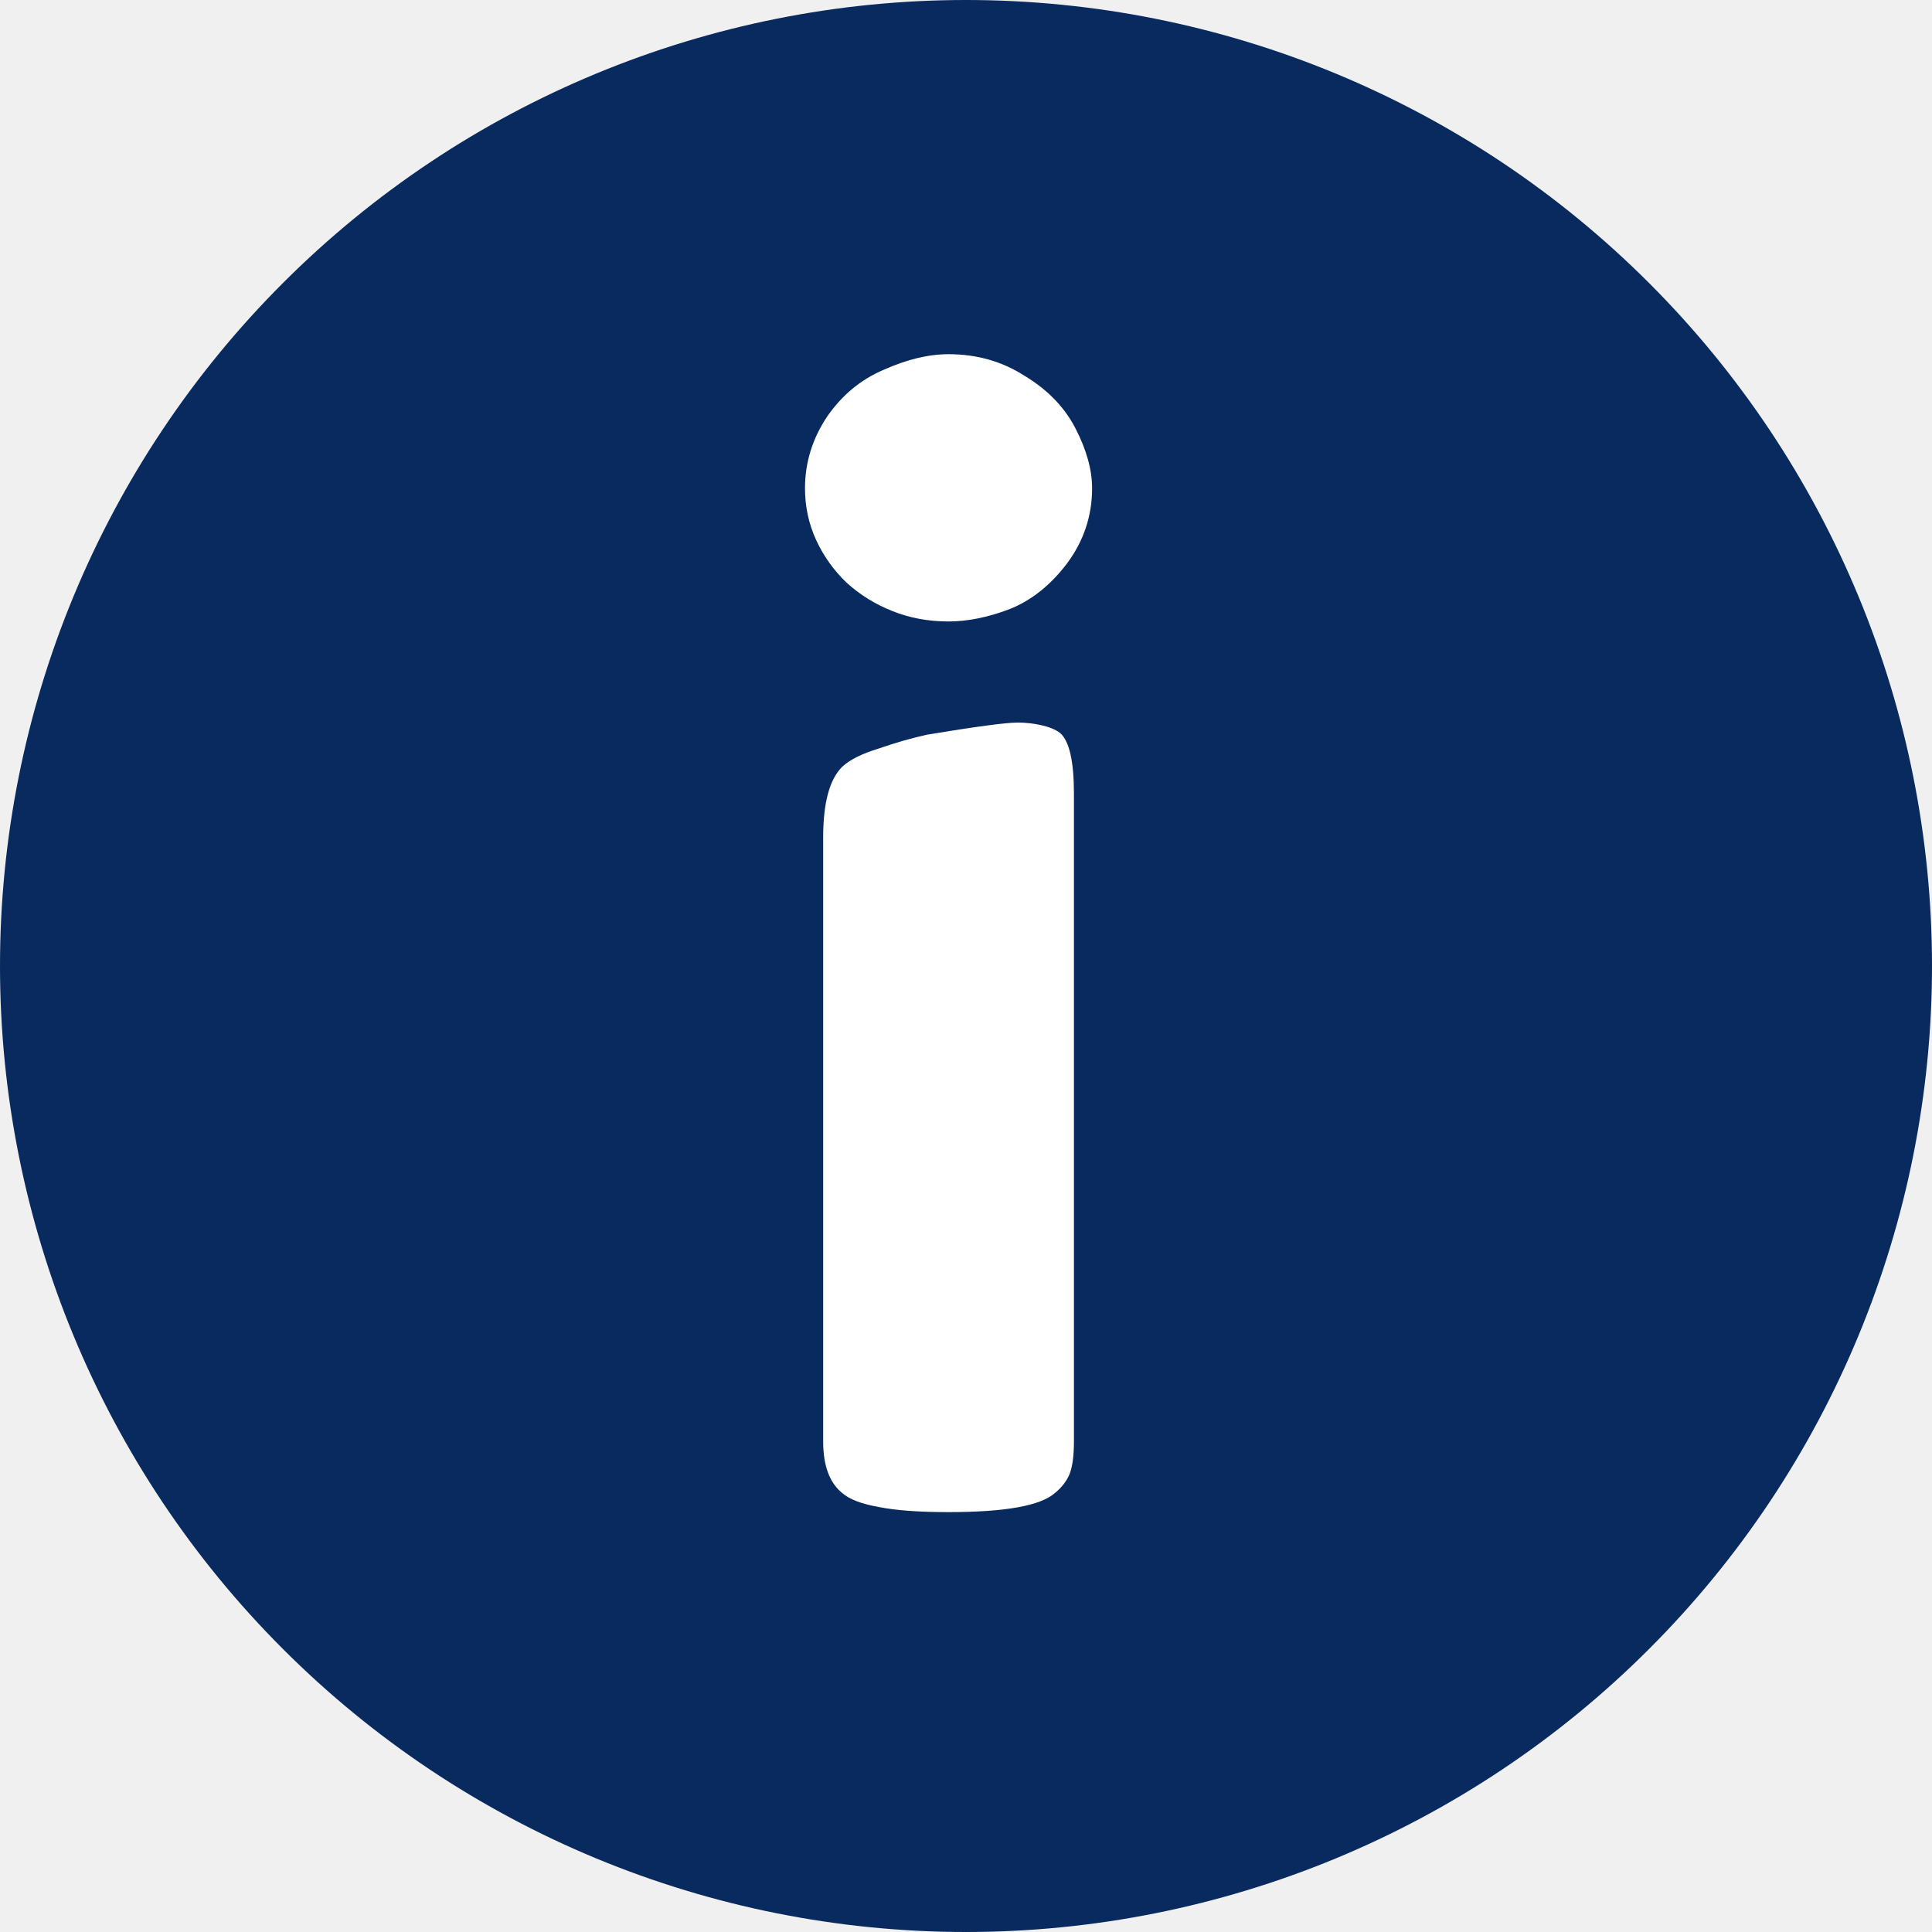
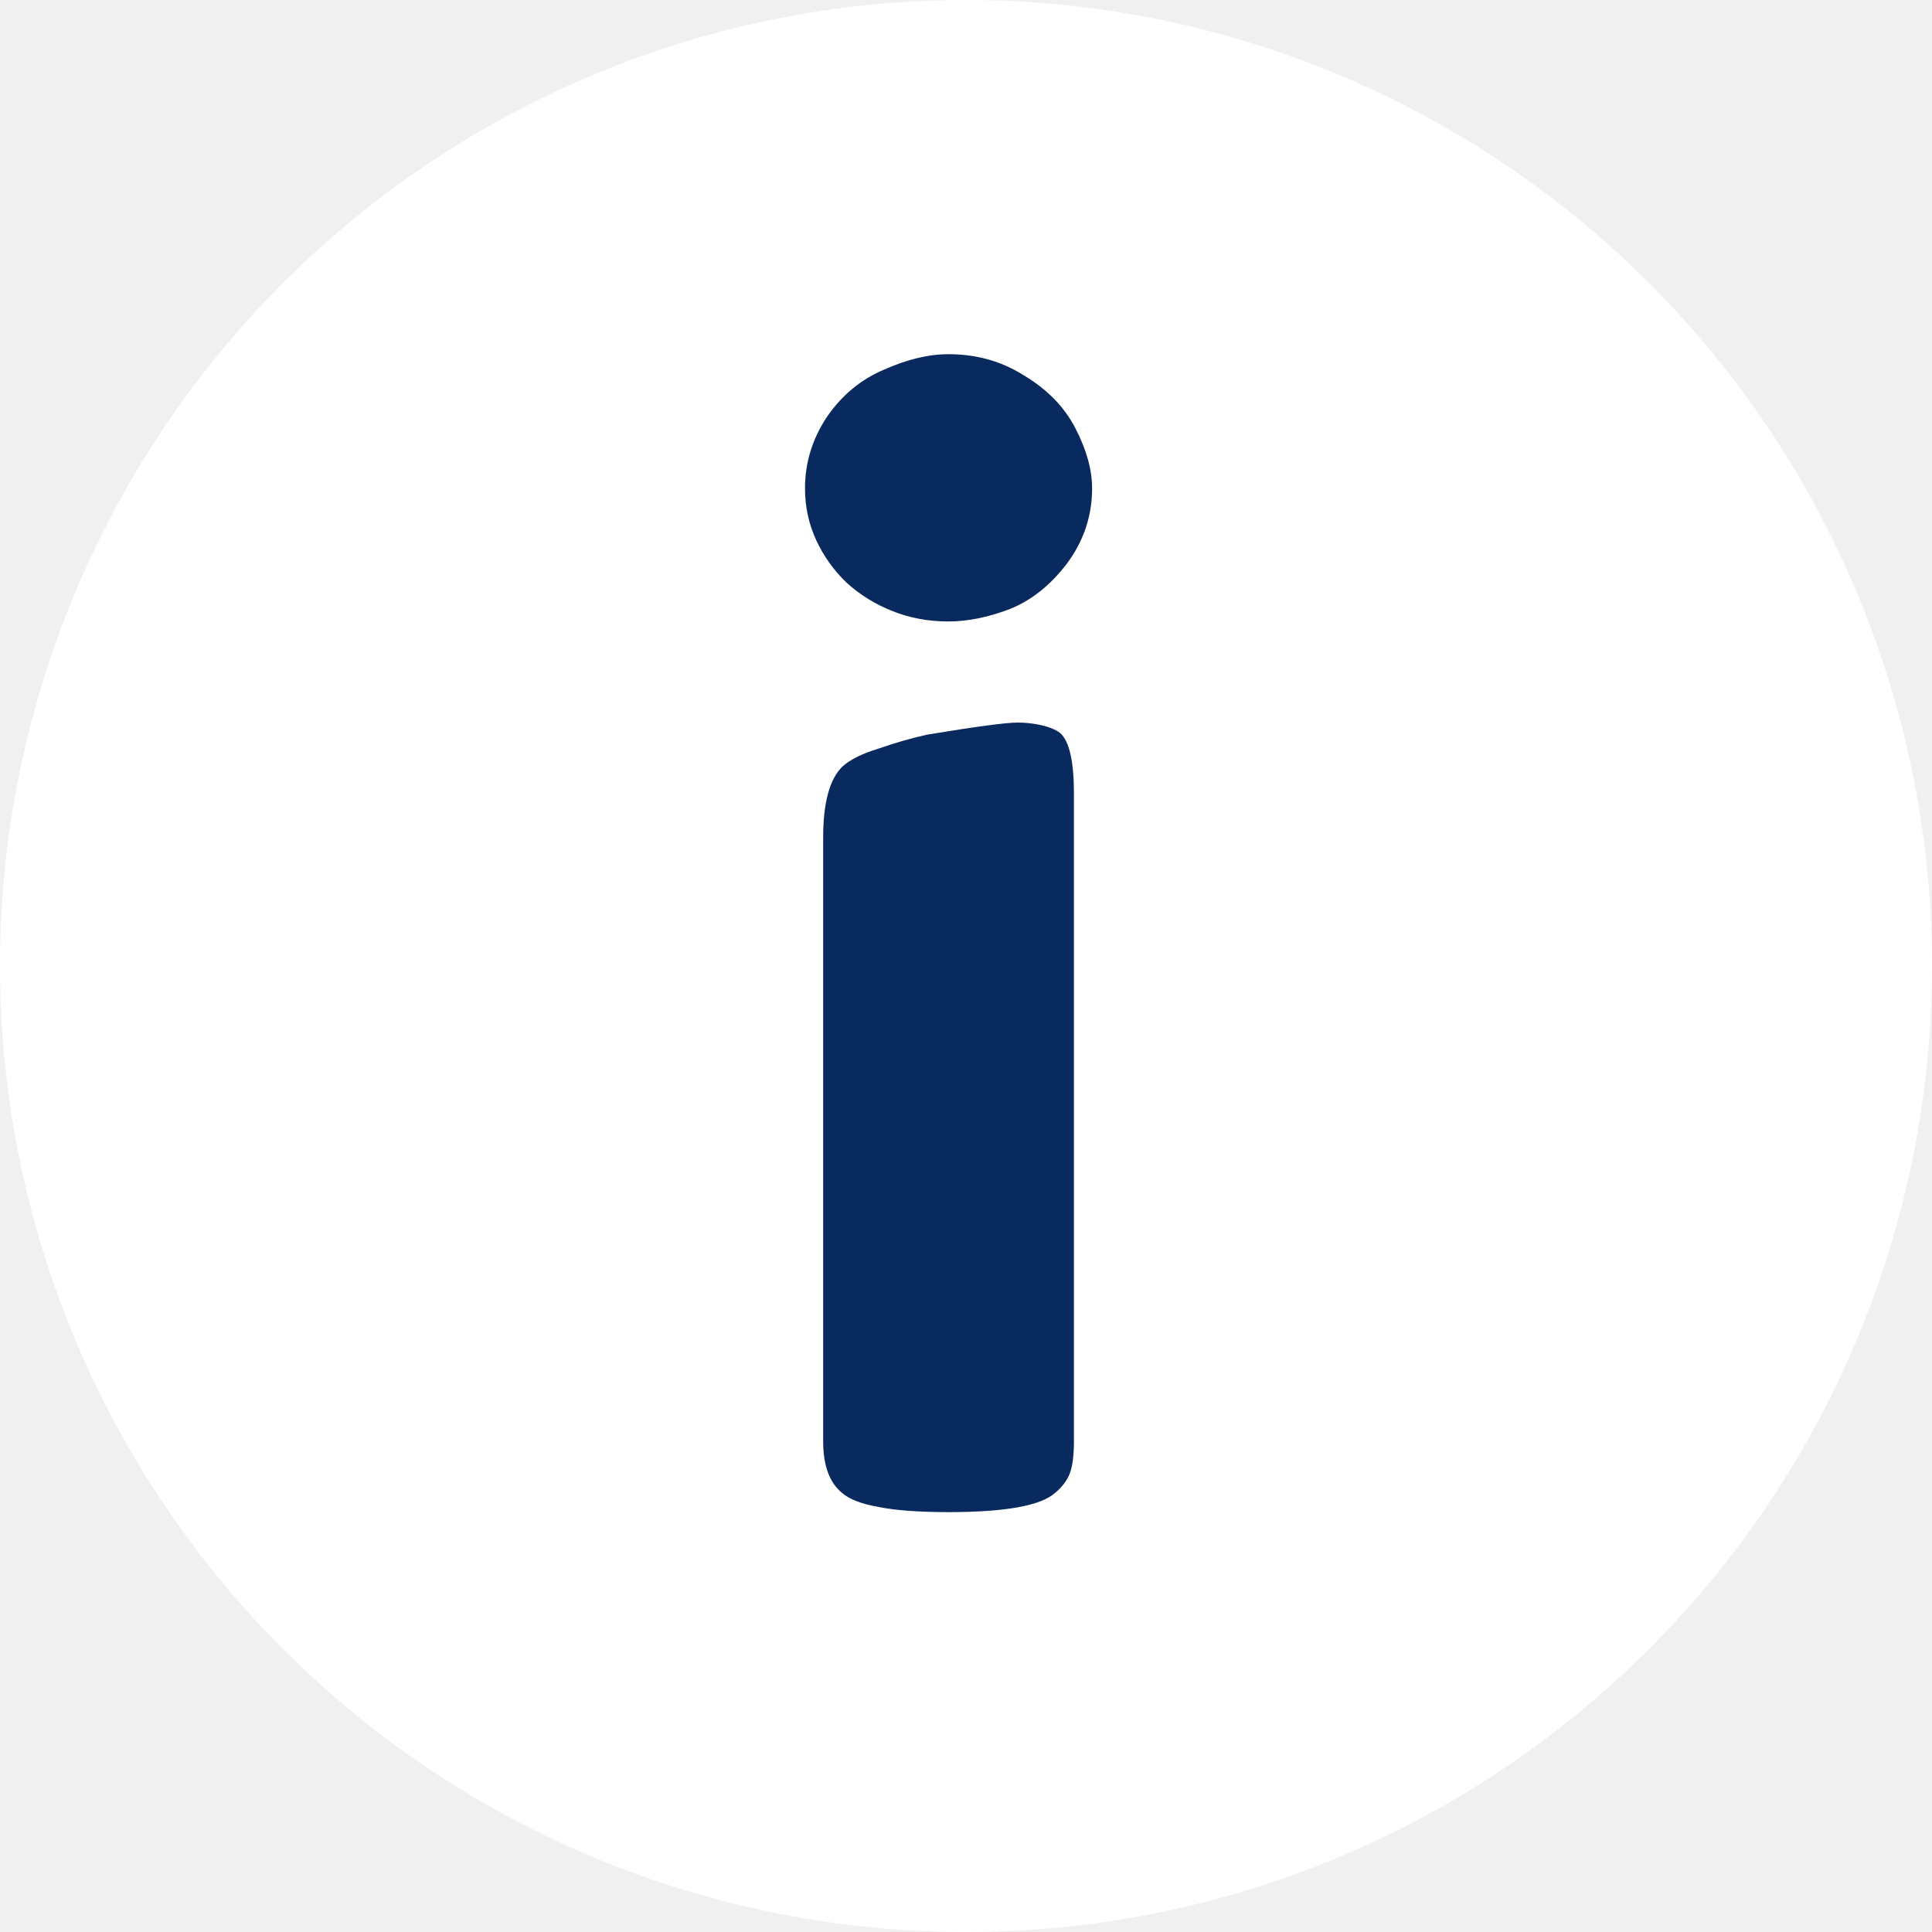
<svg xmlns="http://www.w3.org/2000/svg" width="15" height="15" viewBox="0 0 15 15" fill="none">
-   <path d="M7.5 15C9.489 15 11.397 14.21 12.803 12.803C14.21 11.397 15 9.489 15 7.5C15 5.511 14.21 3.603 12.803 2.197C11.397 0.79 9.489 0 7.5 0C5.511 0 3.603 0.79 2.197 2.197C0.79 3.603 0 5.511 0 7.5C0 9.489 0.79 11.397 2.197 12.803C3.603 14.21 5.511 15 7.5 15Z" fill="#092A5E" />
-   <path d="M7.364 11.74C7.136 11.74 6.955 11.727 6.821 11.7C6.691 11.677 6.597 11.642 6.539 11.592C6.44 11.512 6.391 11.378 6.391 11.19V6.503C6.391 6.235 6.44 6.051 6.539 5.953C6.597 5.899 6.691 5.852 6.821 5.812C6.95 5.767 7.076 5.731 7.197 5.704C7.573 5.642 7.808 5.61 7.902 5.61C7.964 5.61 8.025 5.617 8.083 5.63C8.146 5.644 8.195 5.664 8.231 5.691C8.302 5.754 8.338 5.91 8.338 6.161V11.19C8.338 11.302 8.327 11.386 8.304 11.445C8.282 11.498 8.244 11.548 8.19 11.592C8.078 11.691 7.803 11.74 7.364 11.74ZM7.364 4.825C7.208 4.825 7.062 4.798 6.928 4.744C6.794 4.691 6.675 4.617 6.572 4.523C6.474 4.429 6.395 4.319 6.337 4.194C6.279 4.068 6.25 3.934 6.25 3.791C6.25 3.594 6.306 3.41 6.418 3.24C6.534 3.07 6.682 2.947 6.861 2.871C7.04 2.791 7.208 2.75 7.364 2.75C7.584 2.75 7.781 2.806 7.955 2.918C8.134 3.026 8.266 3.162 8.351 3.328C8.436 3.493 8.479 3.648 8.479 3.791C8.479 4.006 8.414 4.2 8.284 4.375C8.155 4.545 8.005 4.664 7.834 4.731C7.669 4.793 7.512 4.825 7.364 4.825Z" fill="white" />
+   <path d="M7.5 15C9.489 15 11.397 14.21 12.803 12.803C14.21 11.397 15 9.489 15 7.5C15 5.511 14.21 3.603 12.803 2.197C11.397 0.79 9.489 0 7.5 0C5.511 0 3.603 0.79 2.197 2.197C0.79 3.603 0 5.511 0 7.5C0 9.489 0.79 11.397 2.197 12.803C3.603 14.21 5.511 15 7.5 15Z" fill="#fff" />
+   <path d="M7.364 11.74C7.136 11.74 6.955 11.727 6.821 11.7C6.691 11.677 6.597 11.642 6.539 11.592C6.44 11.512 6.391 11.378 6.391 11.19V6.503C6.391 6.235 6.44 6.051 6.539 5.953C6.597 5.899 6.691 5.852 6.821 5.812C6.95 5.767 7.076 5.731 7.197 5.704C7.573 5.642 7.808 5.61 7.902 5.61C7.964 5.61 8.025 5.617 8.083 5.63C8.146 5.644 8.195 5.664 8.231 5.691C8.302 5.754 8.338 5.91 8.338 6.161V11.19C8.338 11.302 8.327 11.386 8.304 11.445C8.282 11.498 8.244 11.548 8.19 11.592C8.078 11.691 7.803 11.74 7.364 11.74ZM7.364 4.825C7.208 4.825 7.062 4.798 6.928 4.744C6.794 4.691 6.675 4.617 6.572 4.523C6.474 4.429 6.395 4.319 6.337 4.194C6.279 4.068 6.25 3.934 6.25 3.791C6.25 3.594 6.306 3.41 6.418 3.24C6.534 3.07 6.682 2.947 6.861 2.871C7.04 2.791 7.208 2.75 7.364 2.75C7.584 2.75 7.781 2.806 7.955 2.918C8.134 3.026 8.266 3.162 8.351 3.328C8.436 3.493 8.479 3.648 8.479 3.791C8.479 4.006 8.414 4.2 8.284 4.375C8.155 4.545 8.005 4.664 7.834 4.731C7.669 4.793 7.512 4.825 7.364 4.825Z" fill="#092A5E" />
</svg>
